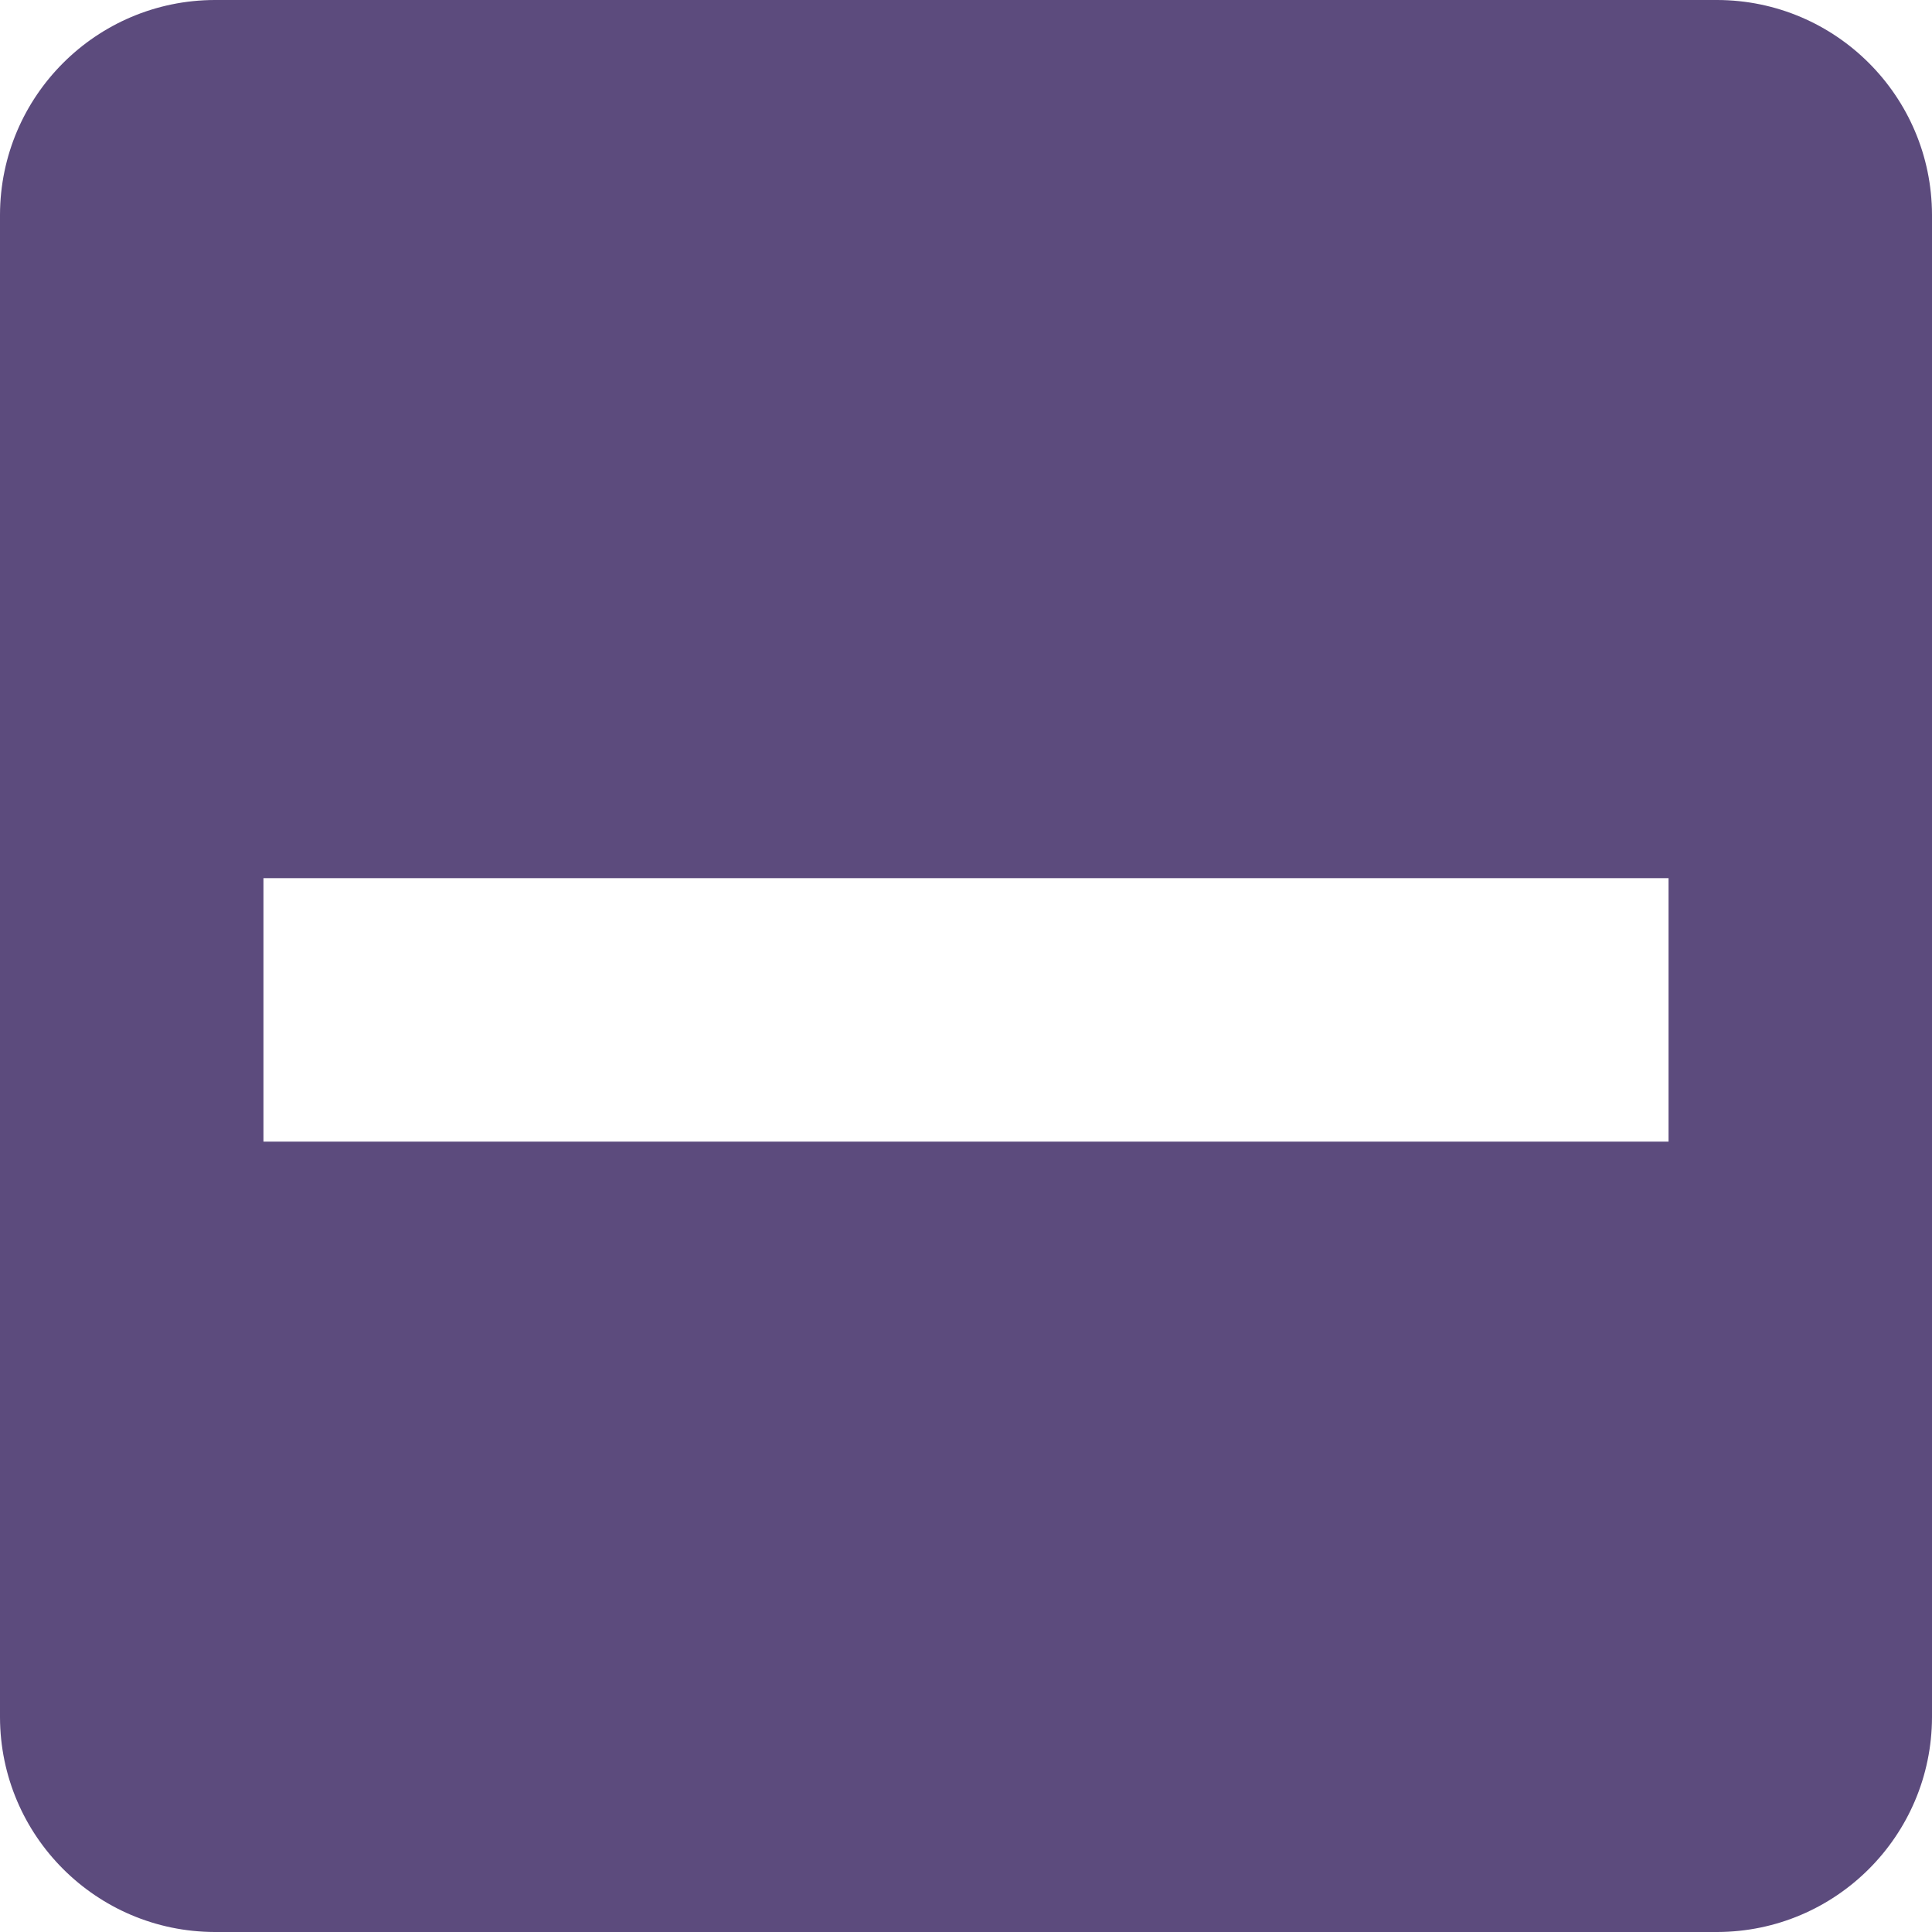
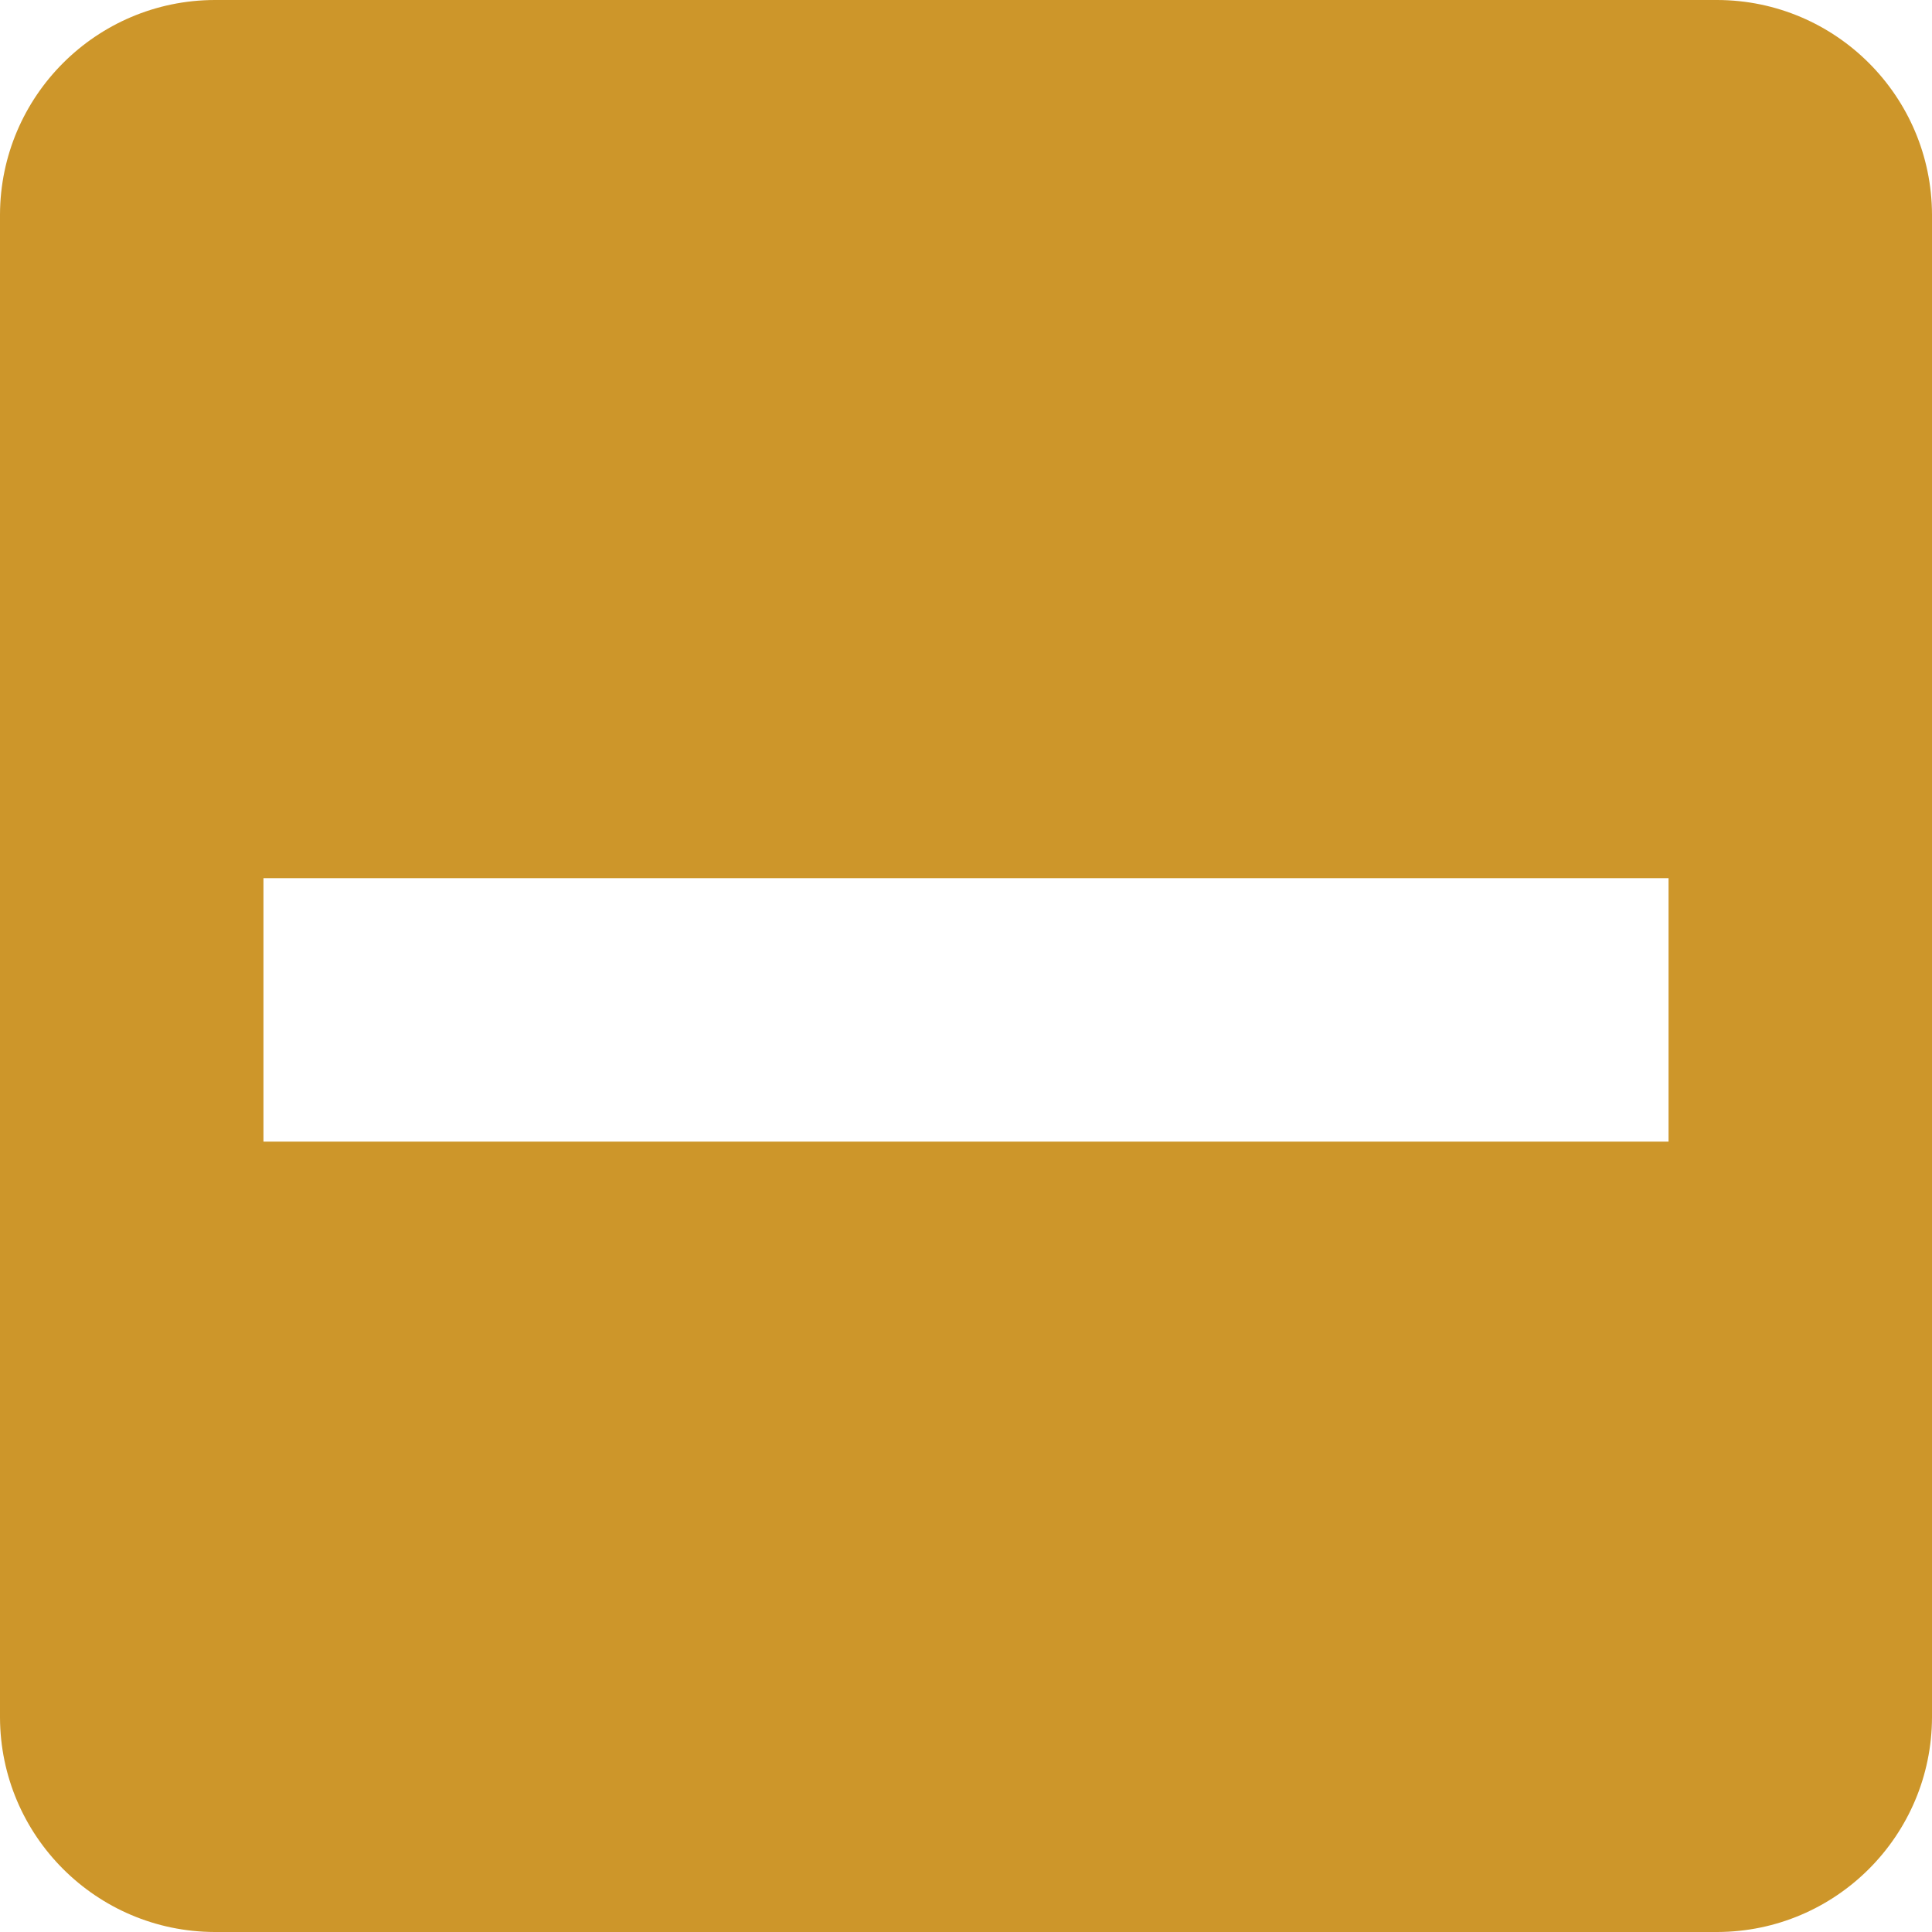
<svg xmlns="http://www.w3.org/2000/svg" width="22px" height="22px" viewBox="0 0 22 22" version="1.1">
  <g id="Page-1" stroke="none" stroke-width="1" fill="none" fill-rule="evenodd">
    <g id="ic-check-active" transform="translate(-1, -1)">
-       <g id="Group_8199" transform="translate(1, 1)" fill="#5C4B7D">
+       <g id="Group_8199" transform="translate(1, 1)" fill="#cd962a">
        <path d="M19.556,0 L2.444,0 C1.096,0.004 0.004,1.096 4.4408921e-16,2.444 L4.4408921e-16,19.556 C0.004,20.904 1.096,21.996 2.444,22 L19.556,22 C20.904,21.996 21.996,20.904 22,19.556 L22,2.444 C21.996,1.096 20.904,0.004 19.556,0 Z M3,10 L19,10 L19,13 L3,13 L3,10 Z" id="check_on_light" />
      </g>
      <polygon id="Rectangle_4538" points="0 0 24 0 24 24 0 24" />
    </g>
  </g>
</svg>
